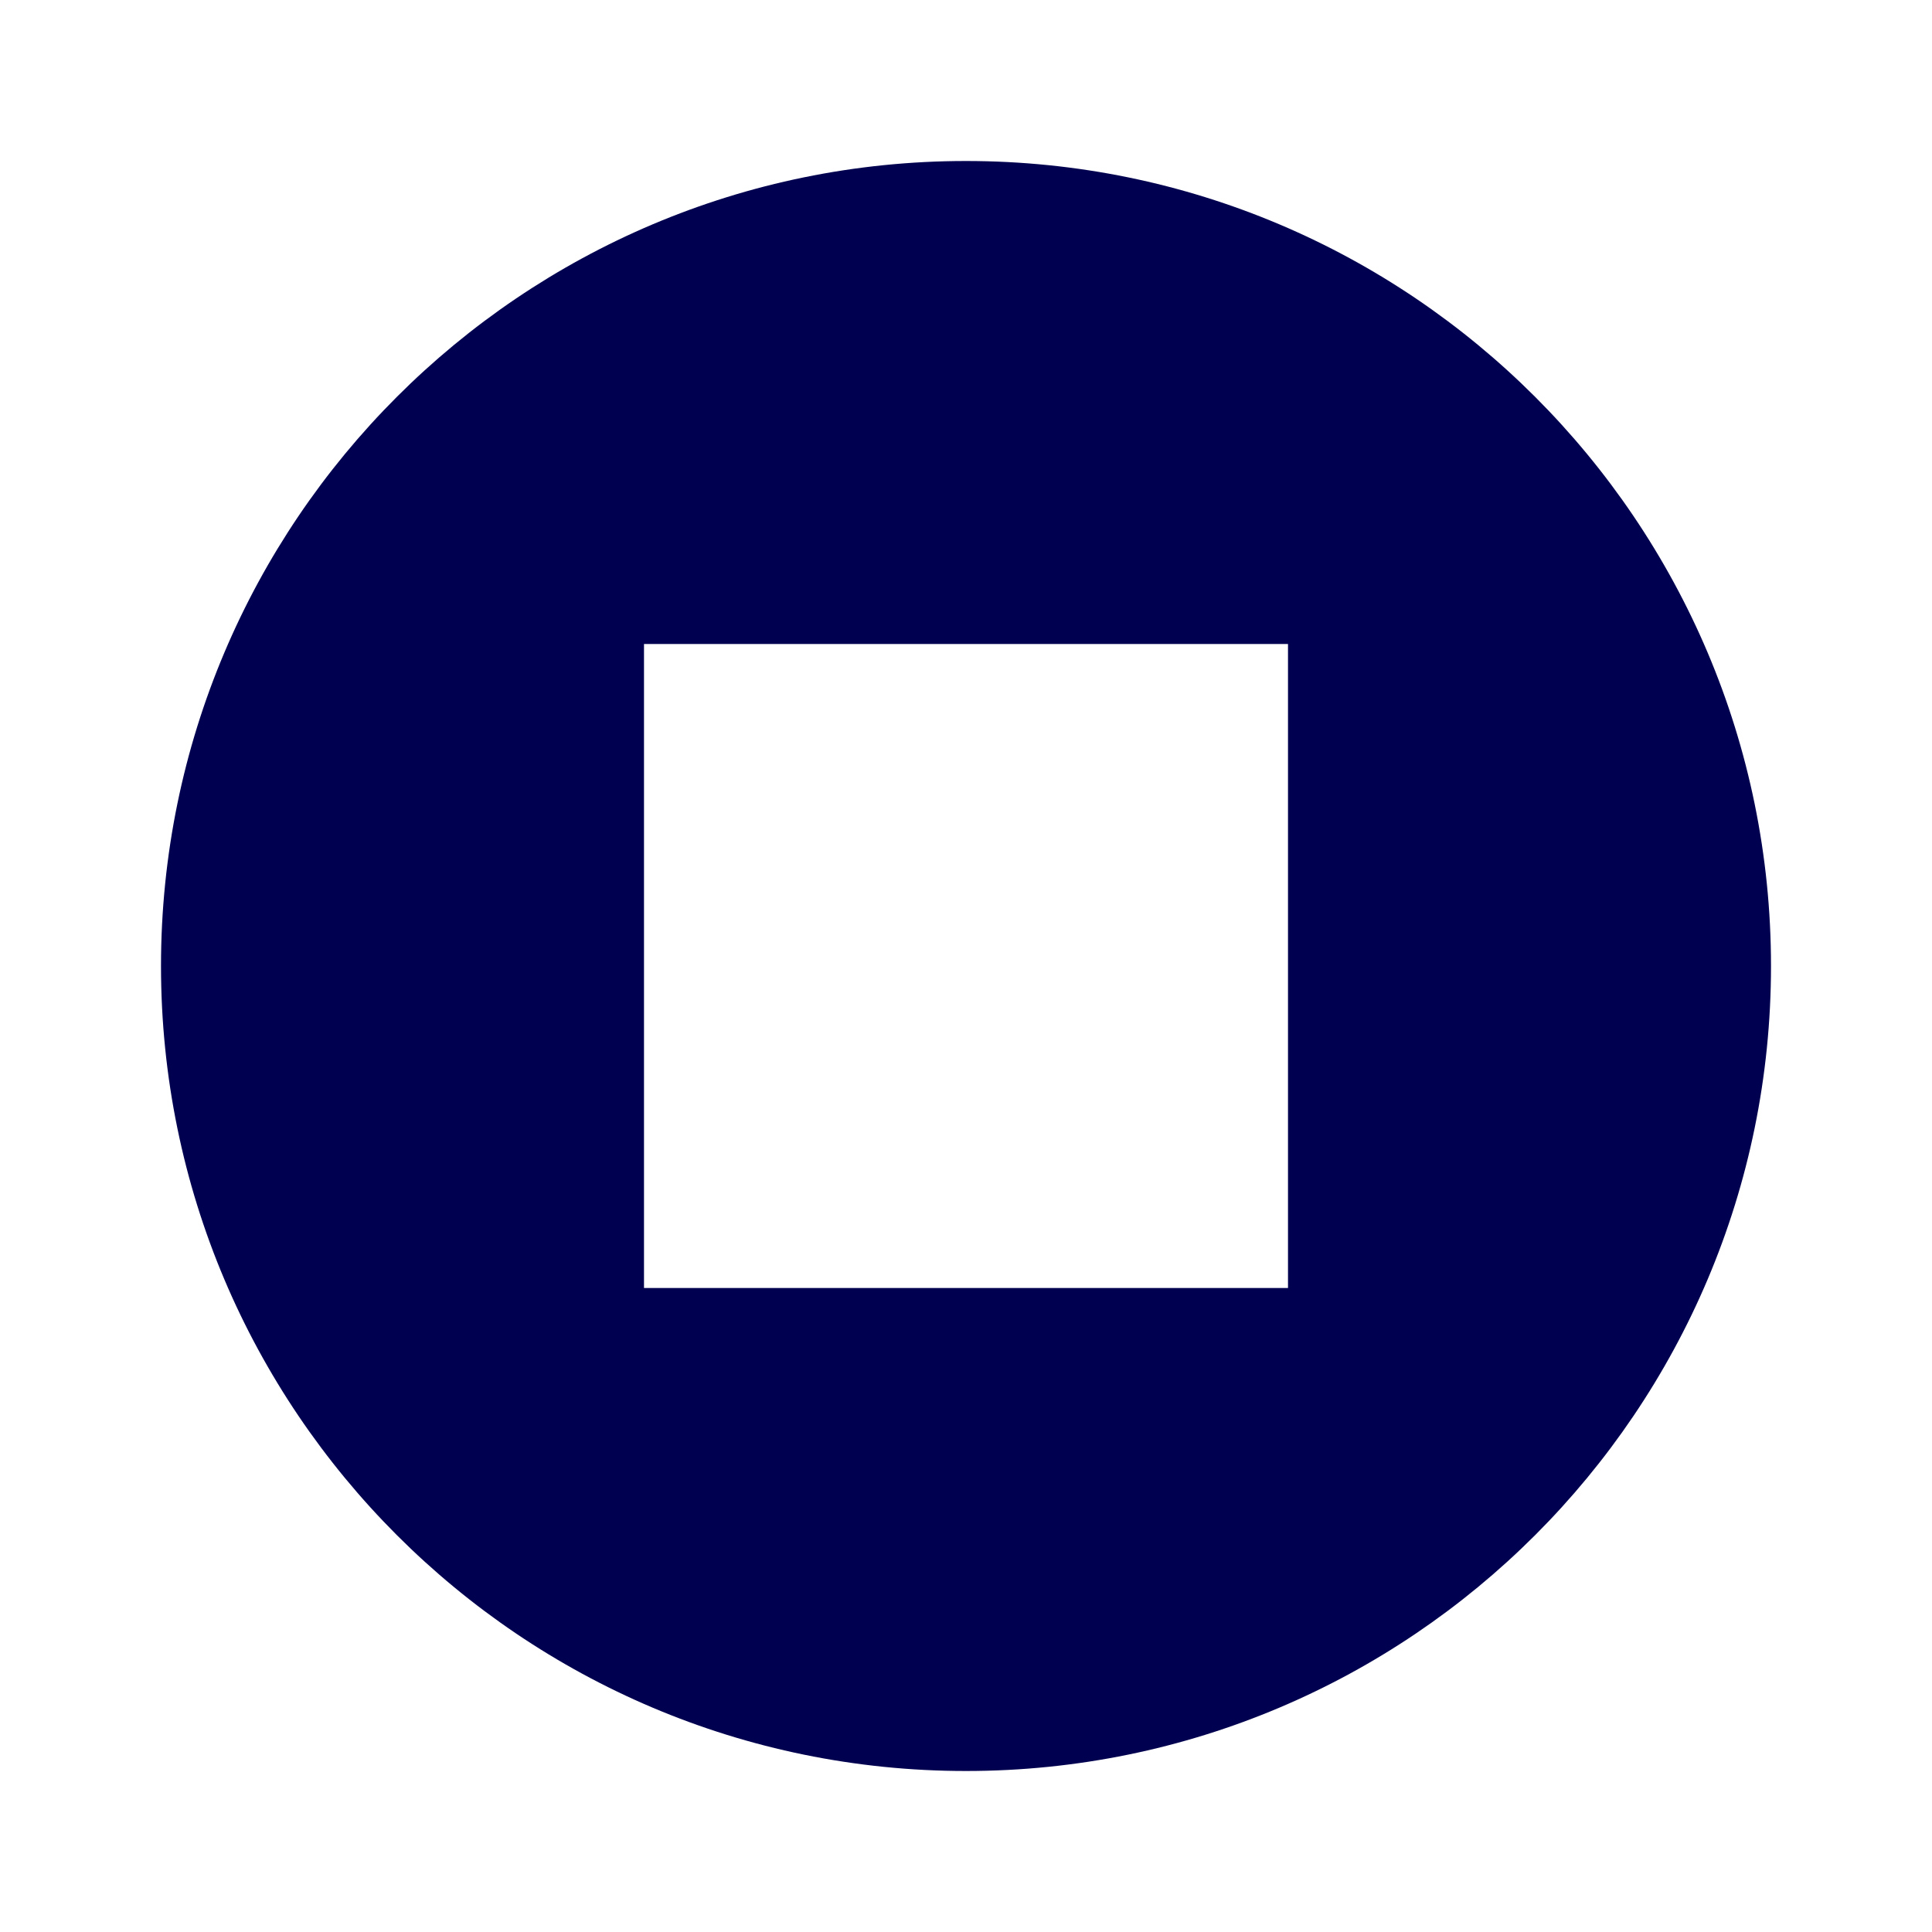
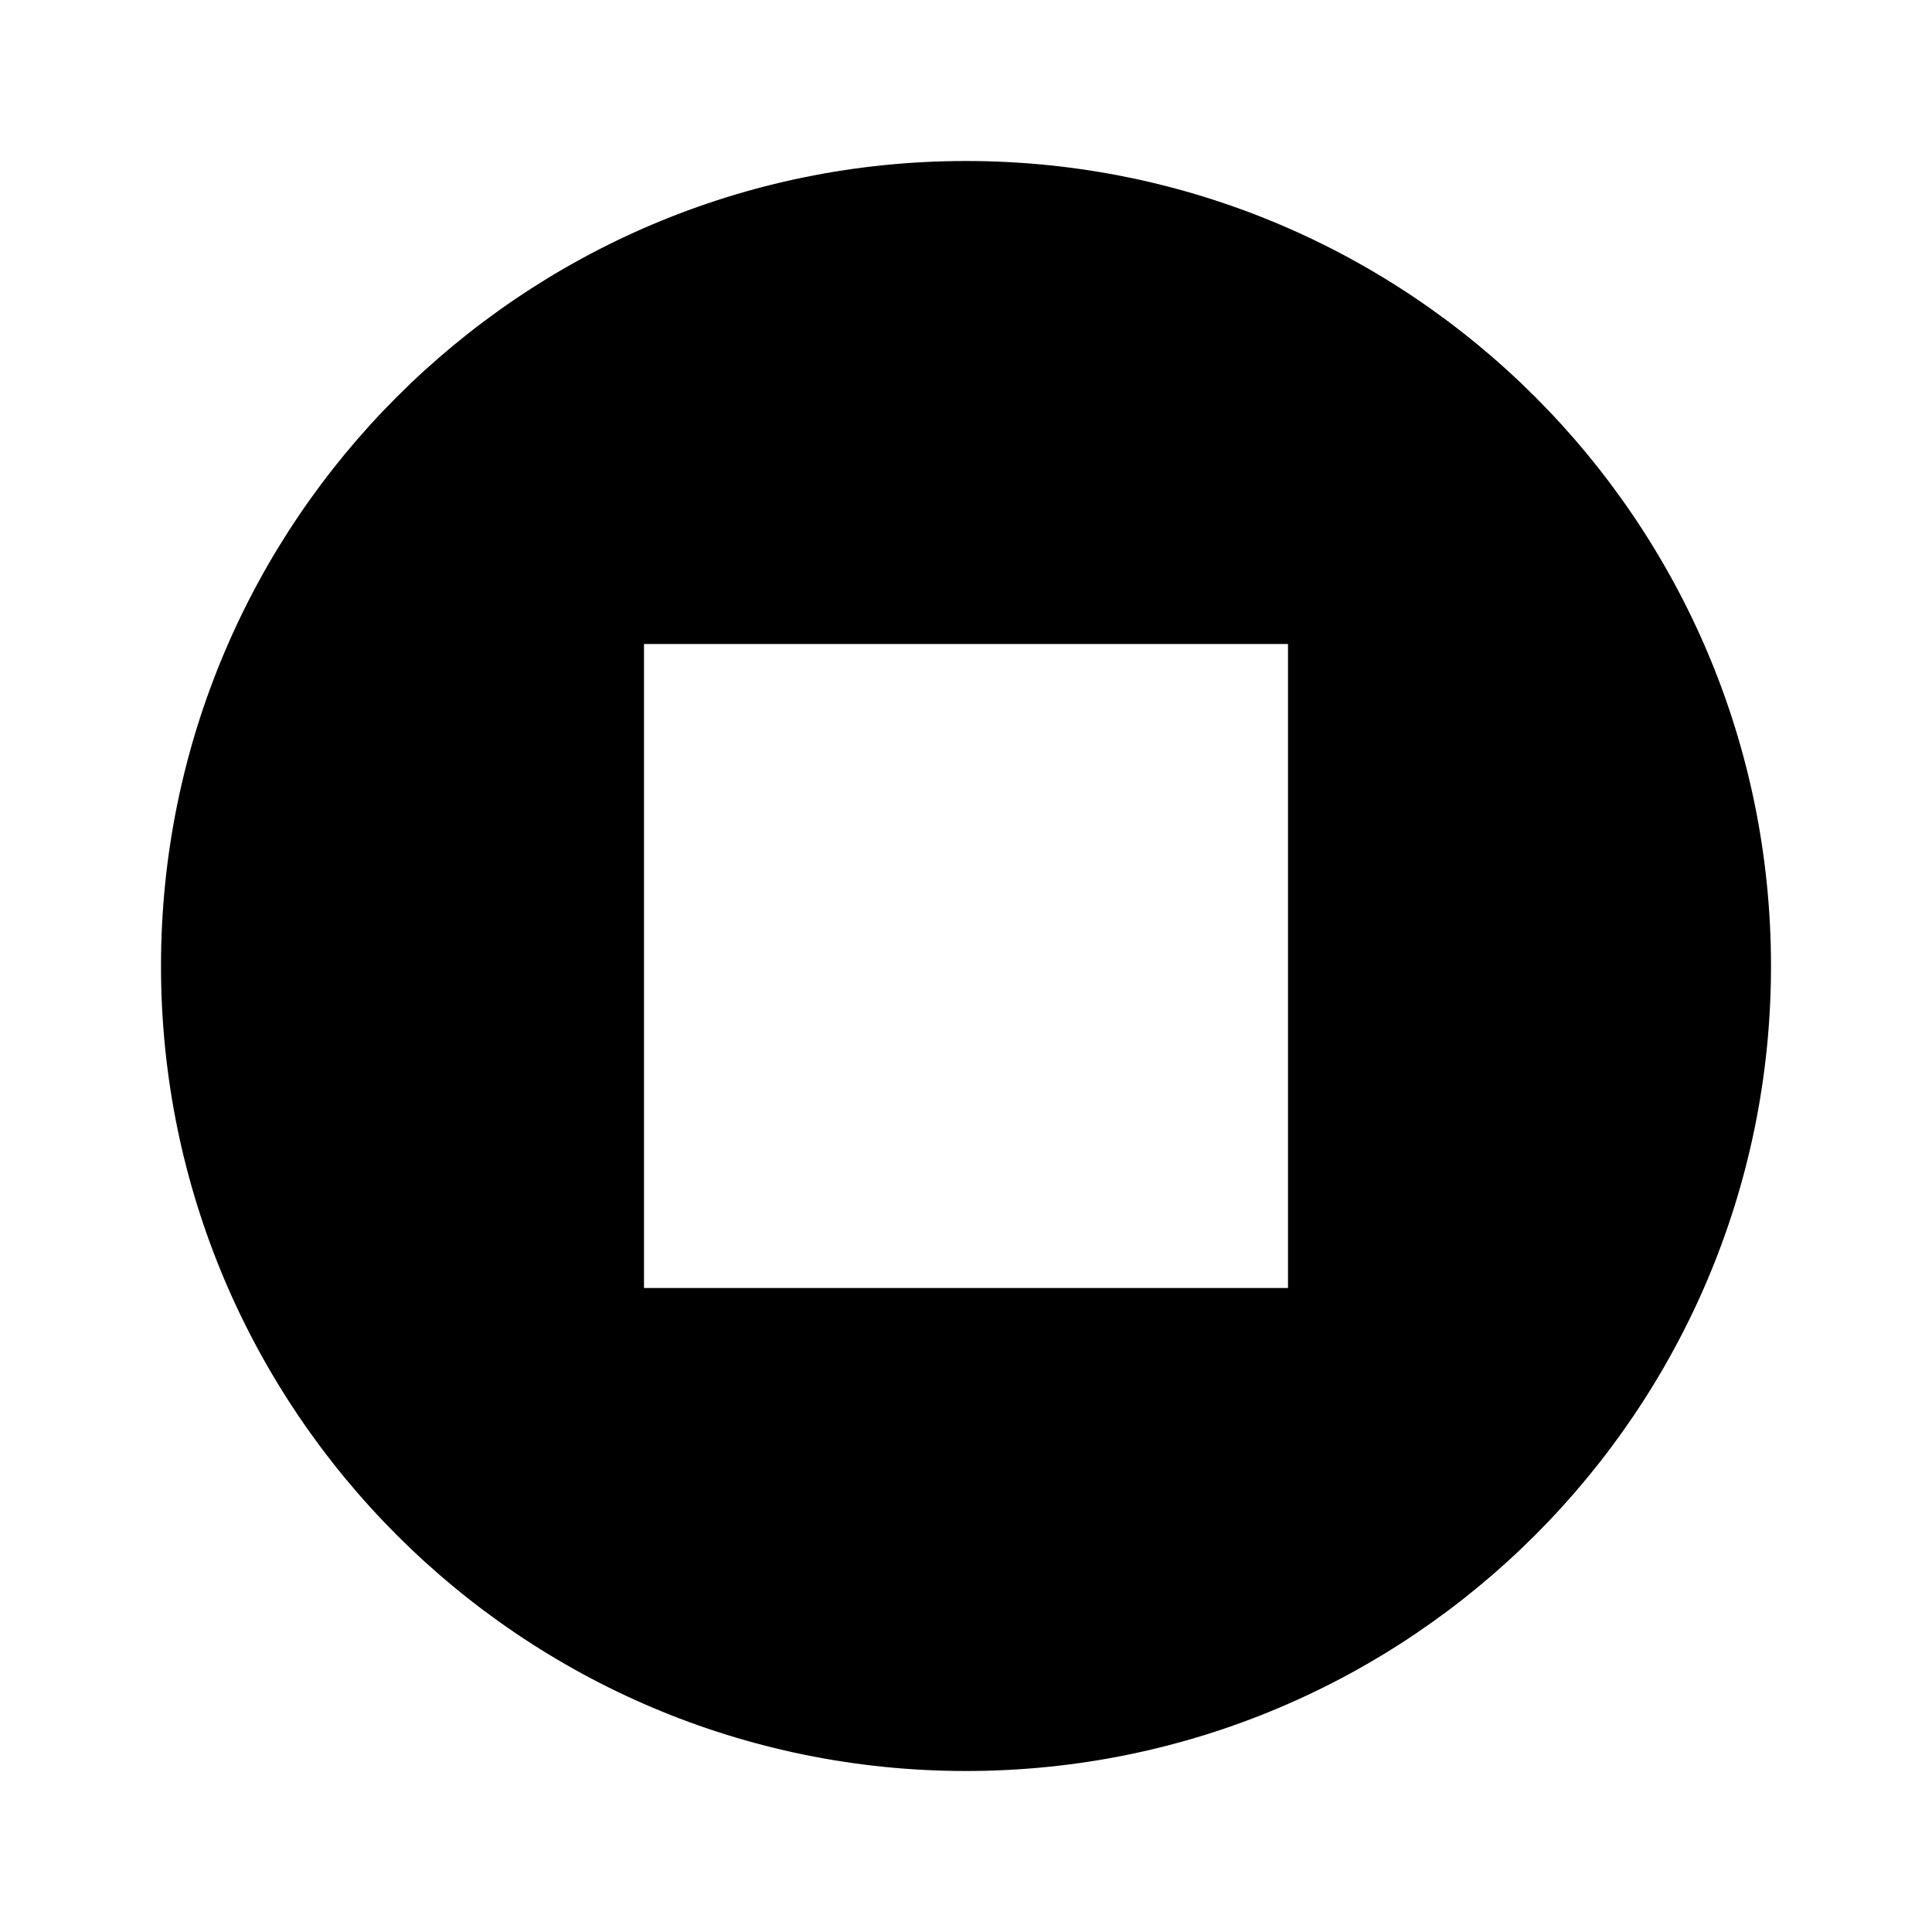
- <svg xmlns="http://www.w3.org/2000/svg" enable-background="new 0 0 24 24" viewBox="0 0 24 24" fill="#000050" width="24px" height="24px">
+ <svg xmlns="http://www.w3.org/2000/svg" enable-background="new 0 0 24 24" viewBox="0 0 24 24" fill="black" width="24px" height="24px">
  <g>
    <rect fill="none" height="24" width="24" />
  </g>
  <g>
    <path d="M8,16h8V8H8V16z M12,2C6.48,2,2,6.48,2,12s4.48,10,10,10s10-4.48,10-10 S17.52,2,12,2L12,2z" fill-rule="evenodd" />
  </g>
</svg>
